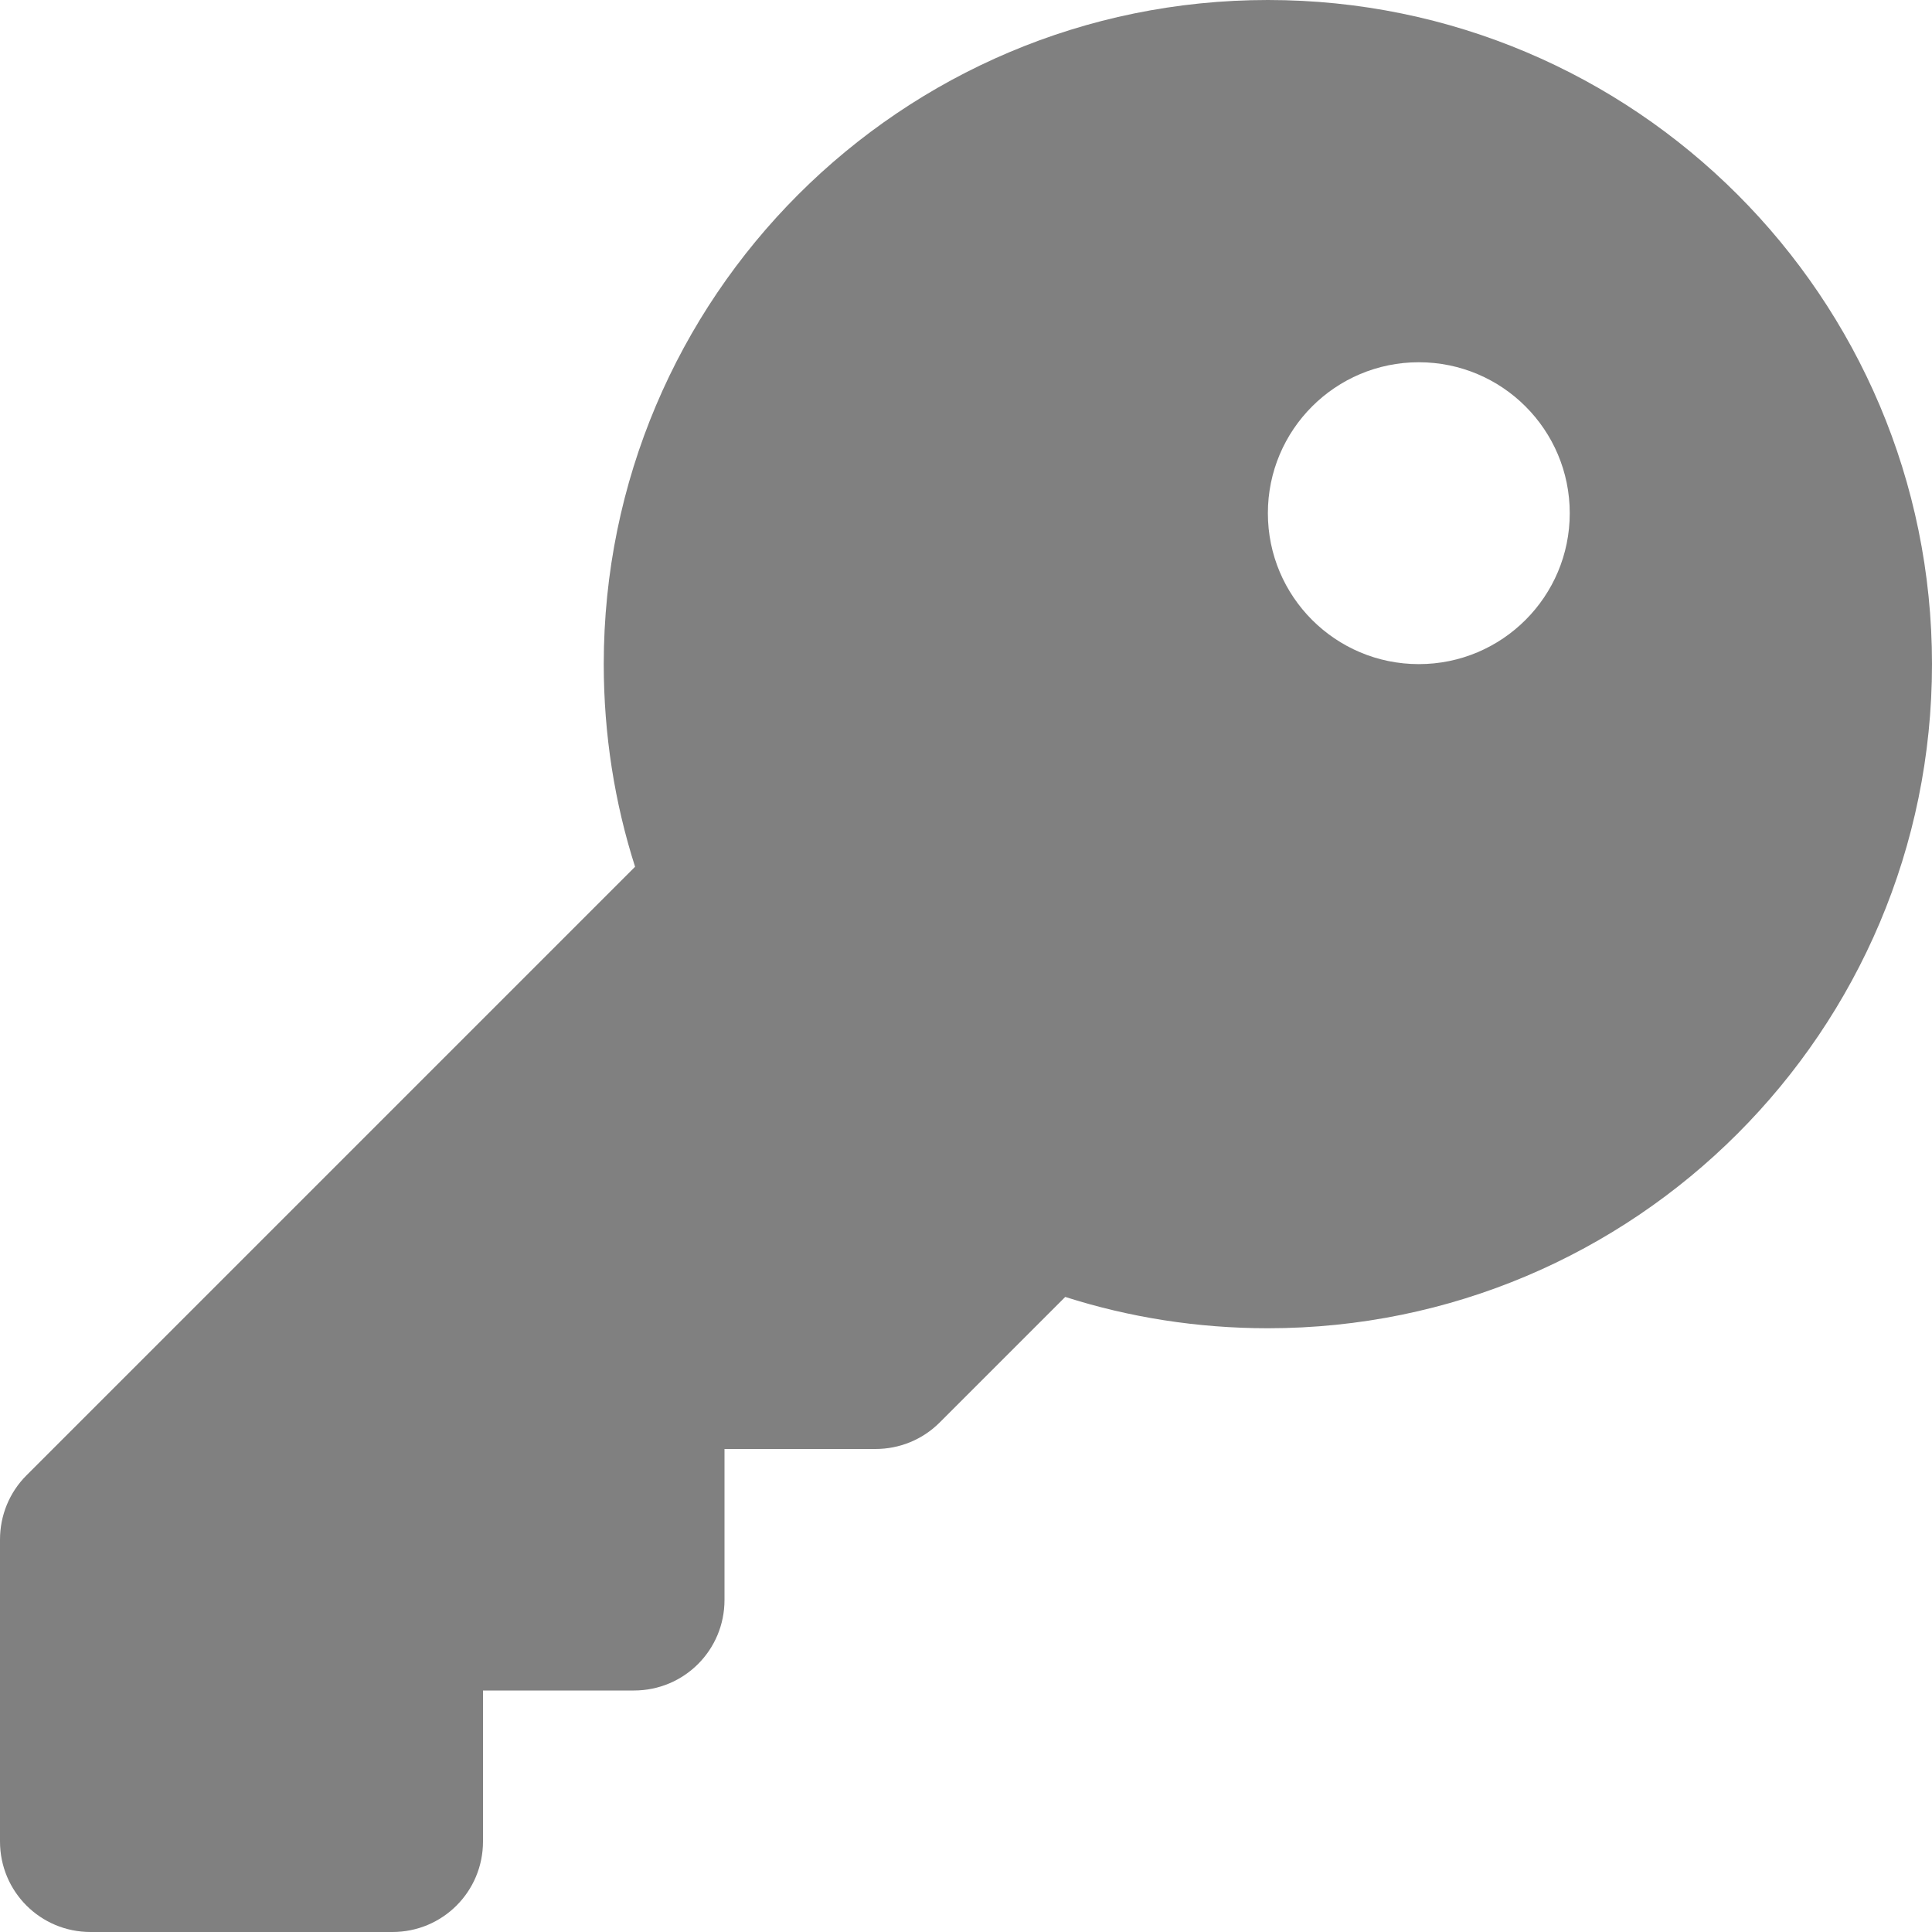
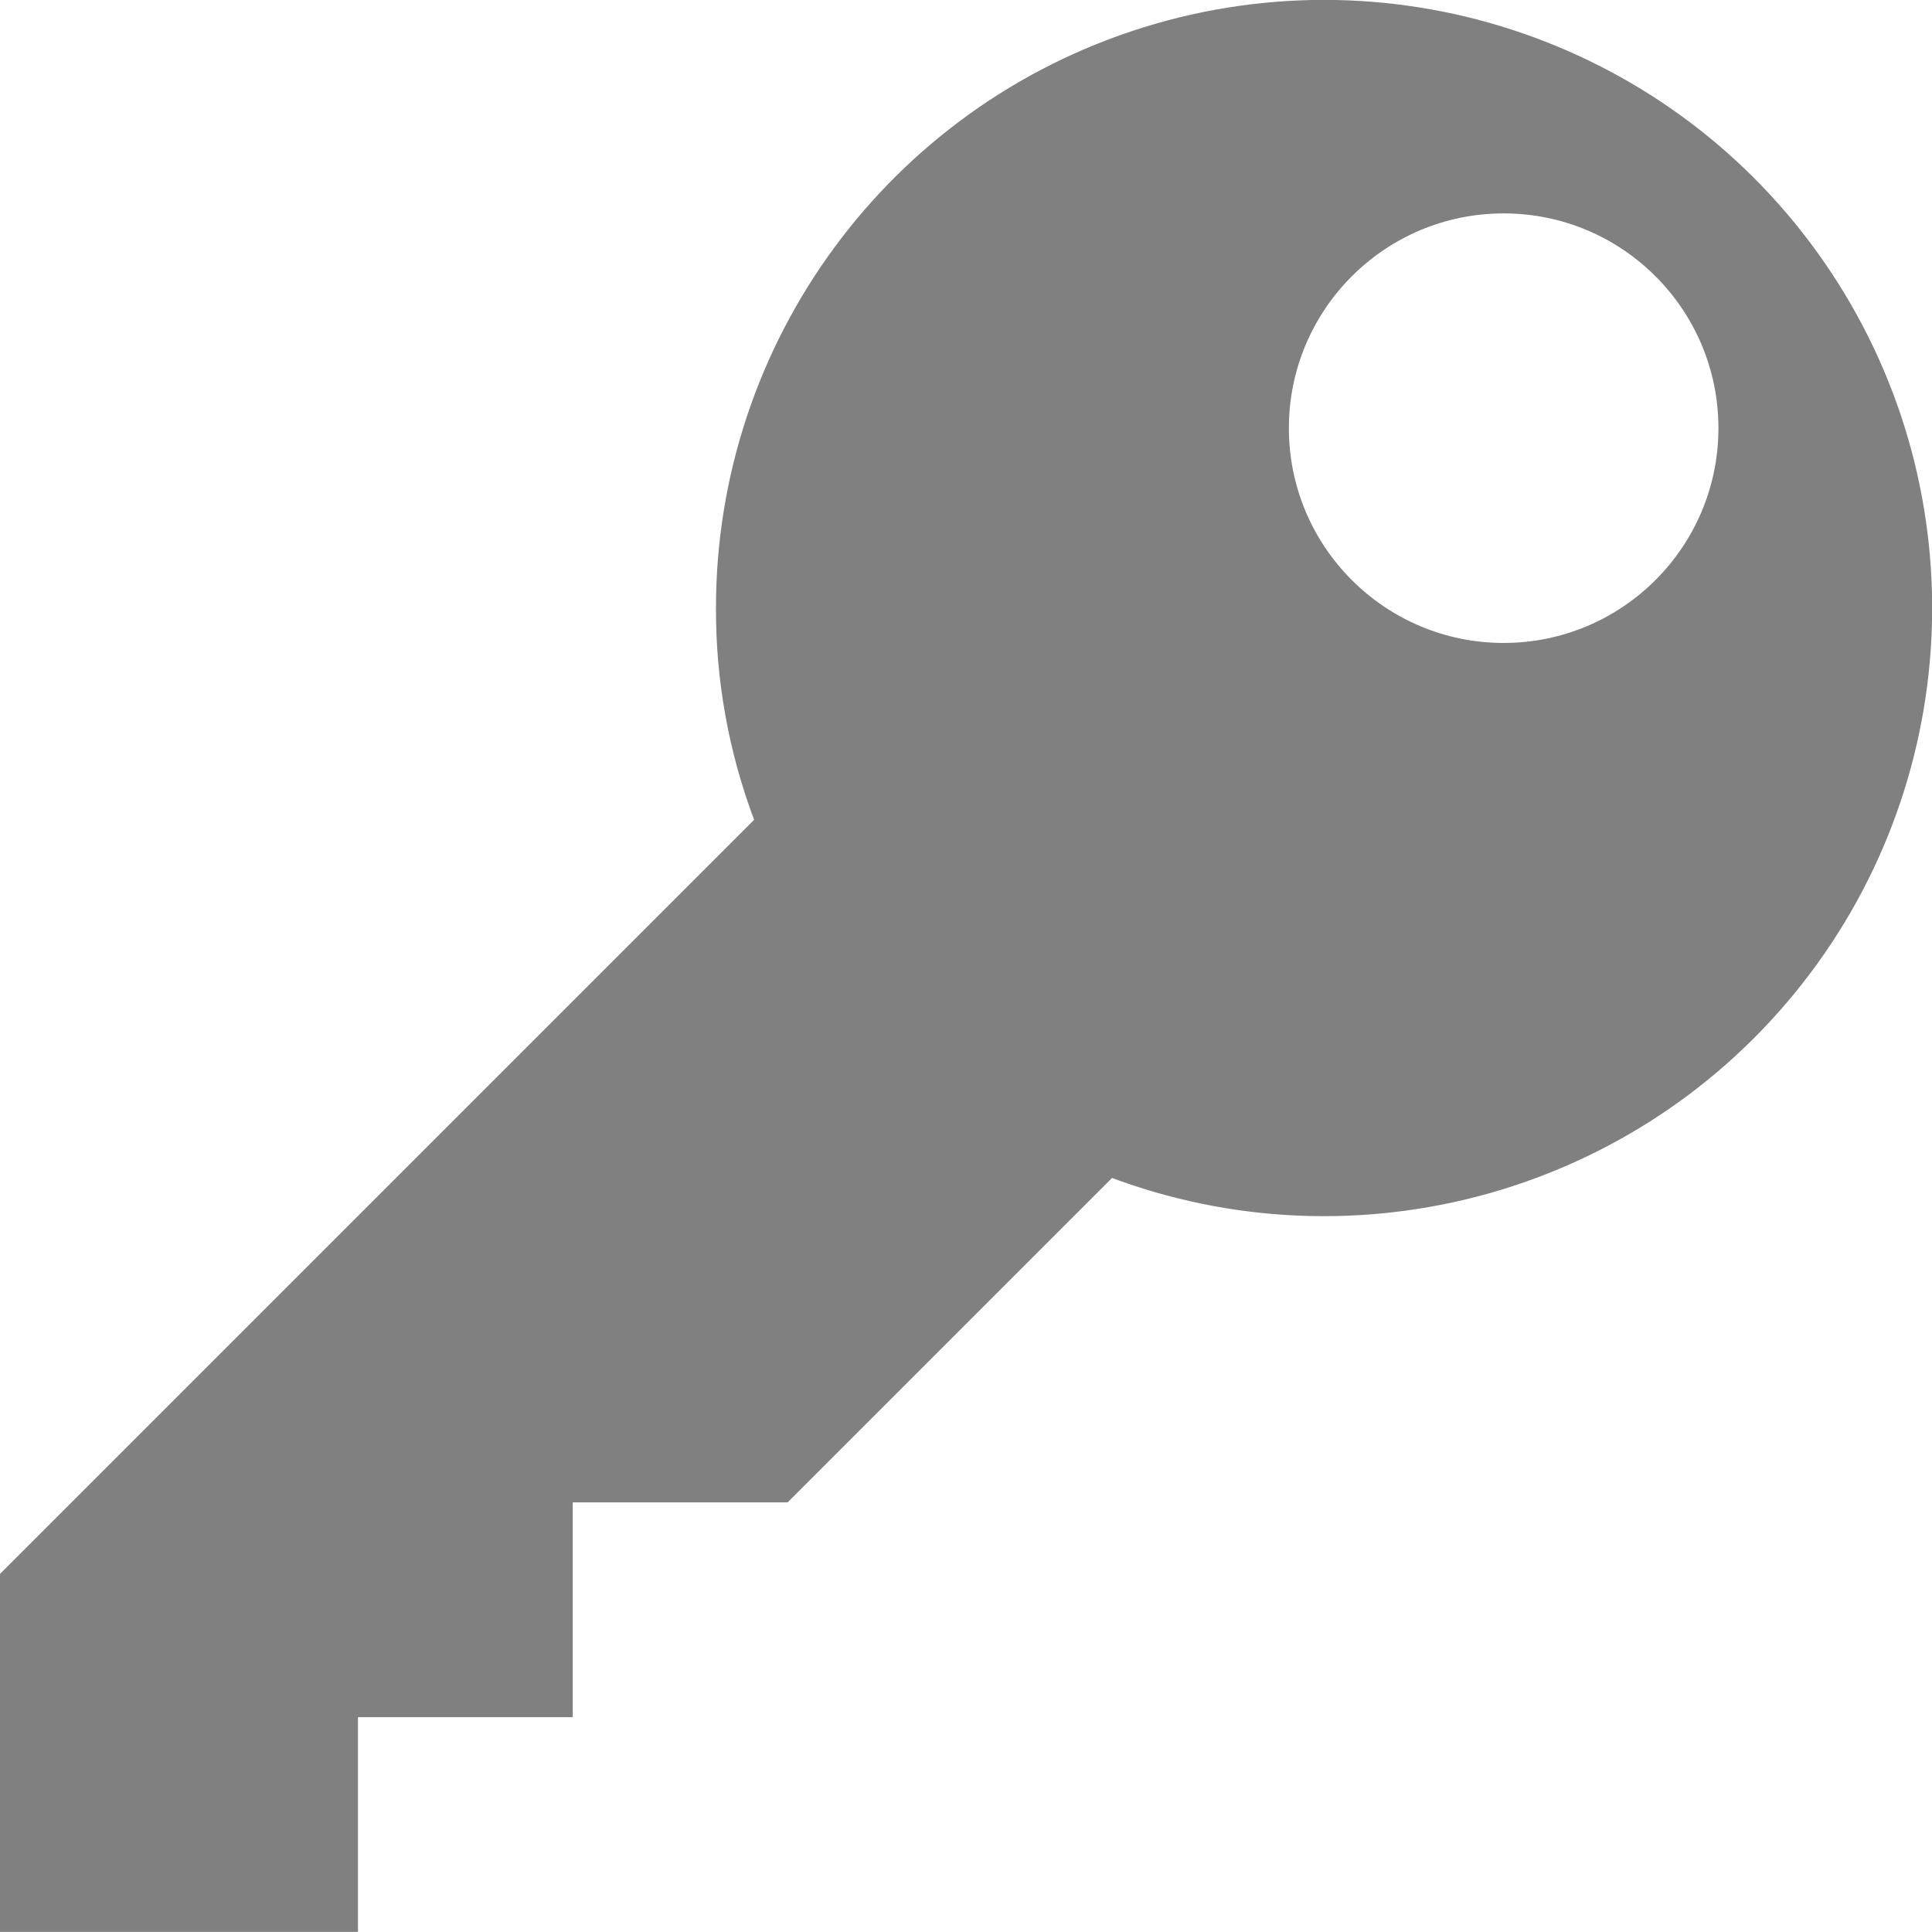
- <svg xmlns="http://www.w3.org/2000/svg" width="30" height="30" viewBox="0 0 512 512">
-   <path fill="gray" d="M336 352c97.2 0 176-78.8 176-176S433.2 0 336 0S160 78.8 160 176c0 18.7 2.9 36.8 8.3 53.7L7 391c-4.5 4.5-7 10.6-7 17v80c0 13.3 10.7 24 24 24h80c13.3 0 24-10.7 24-24v-40h40c13.3 0 24-10.7 24-24v-40h40c6.4 0 12.5-2.5 17-7l33.3-33.3c16.9 5.4 35 8.3 53.7 8.3zm40-256a40 40 0 1 1 0 80a40 40 0 1 1 0-80z" />
+ <svg xmlns="http://www.w3.org/2000/svg" width="24" height="24" viewBox="0 0 24 24">
+   <path fill="gray" d="m13.815 14.632l-4.031 4.031H7.115v2.668H4.447v2.668H0v-4.447l9.368-9.368a7.41 7.41 0 0 1-.474-2.632a7.554 7.554 0 1 1 4.869 7.062l.052.017zm7.532-9.31v-.003a2.668 2.668 0 1 0-2.669 2.668h.001a2.669 2.669 0 0 0 2.668-2.665z" />
</svg>
